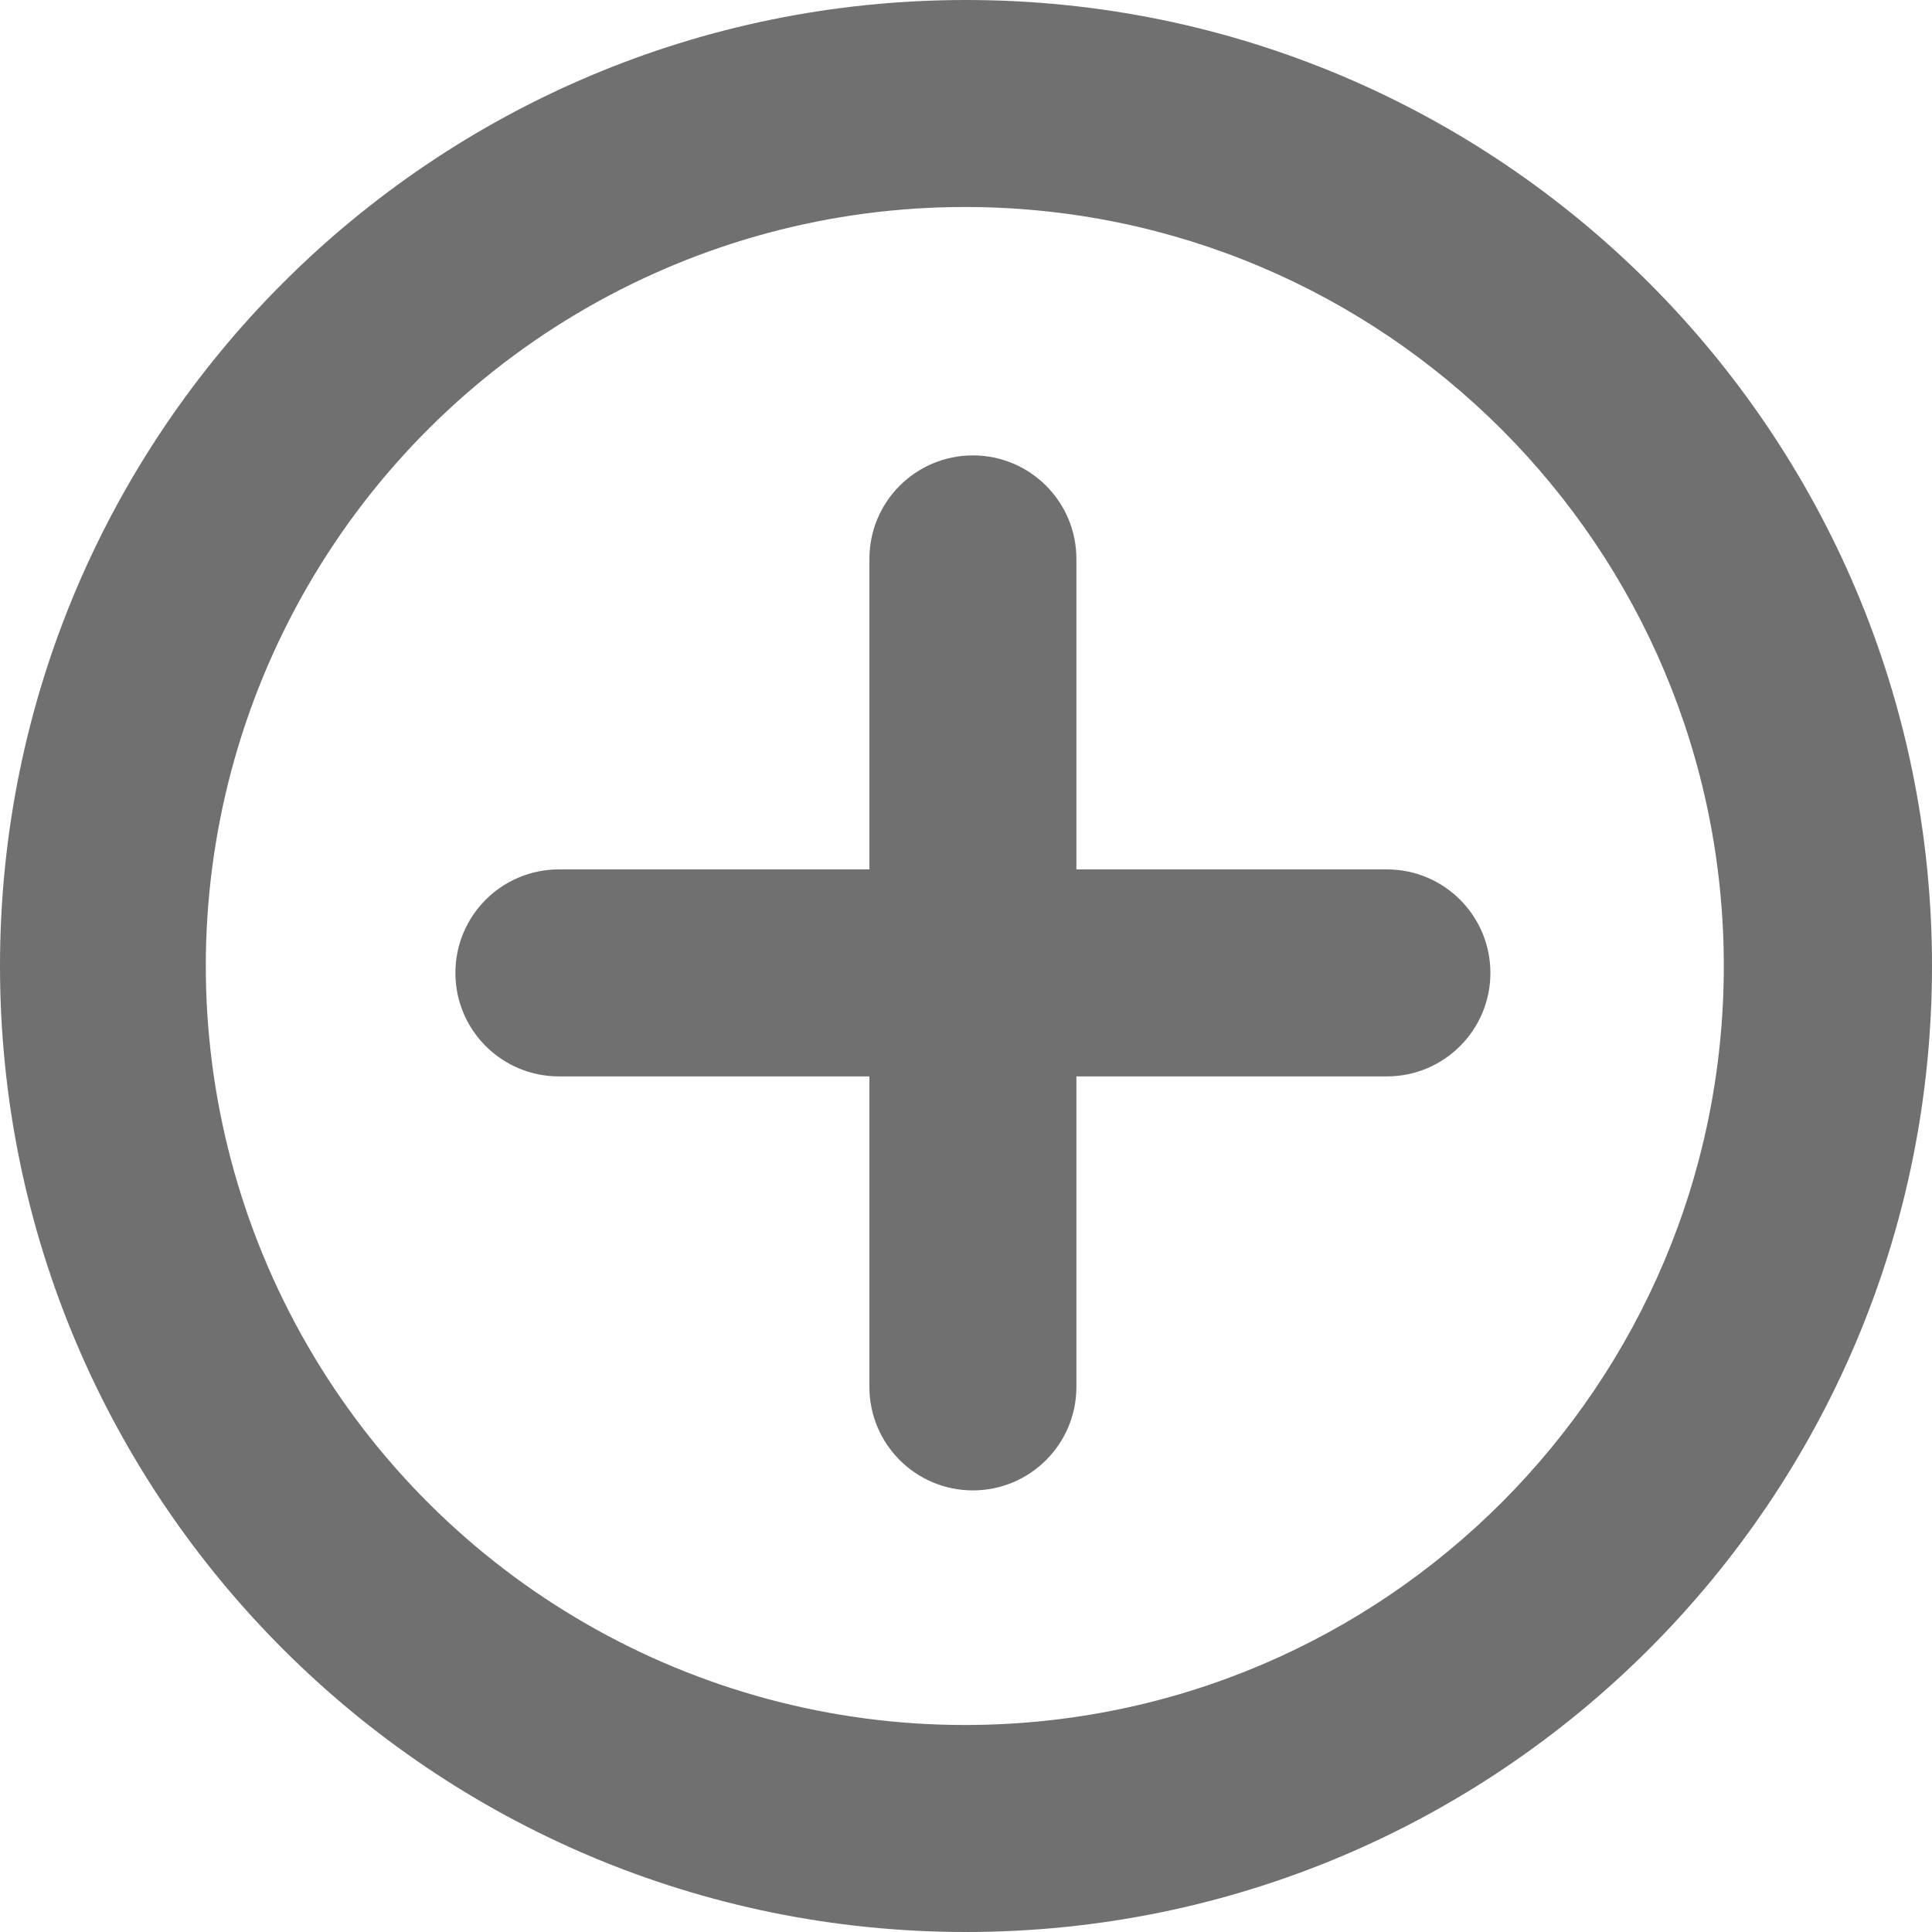
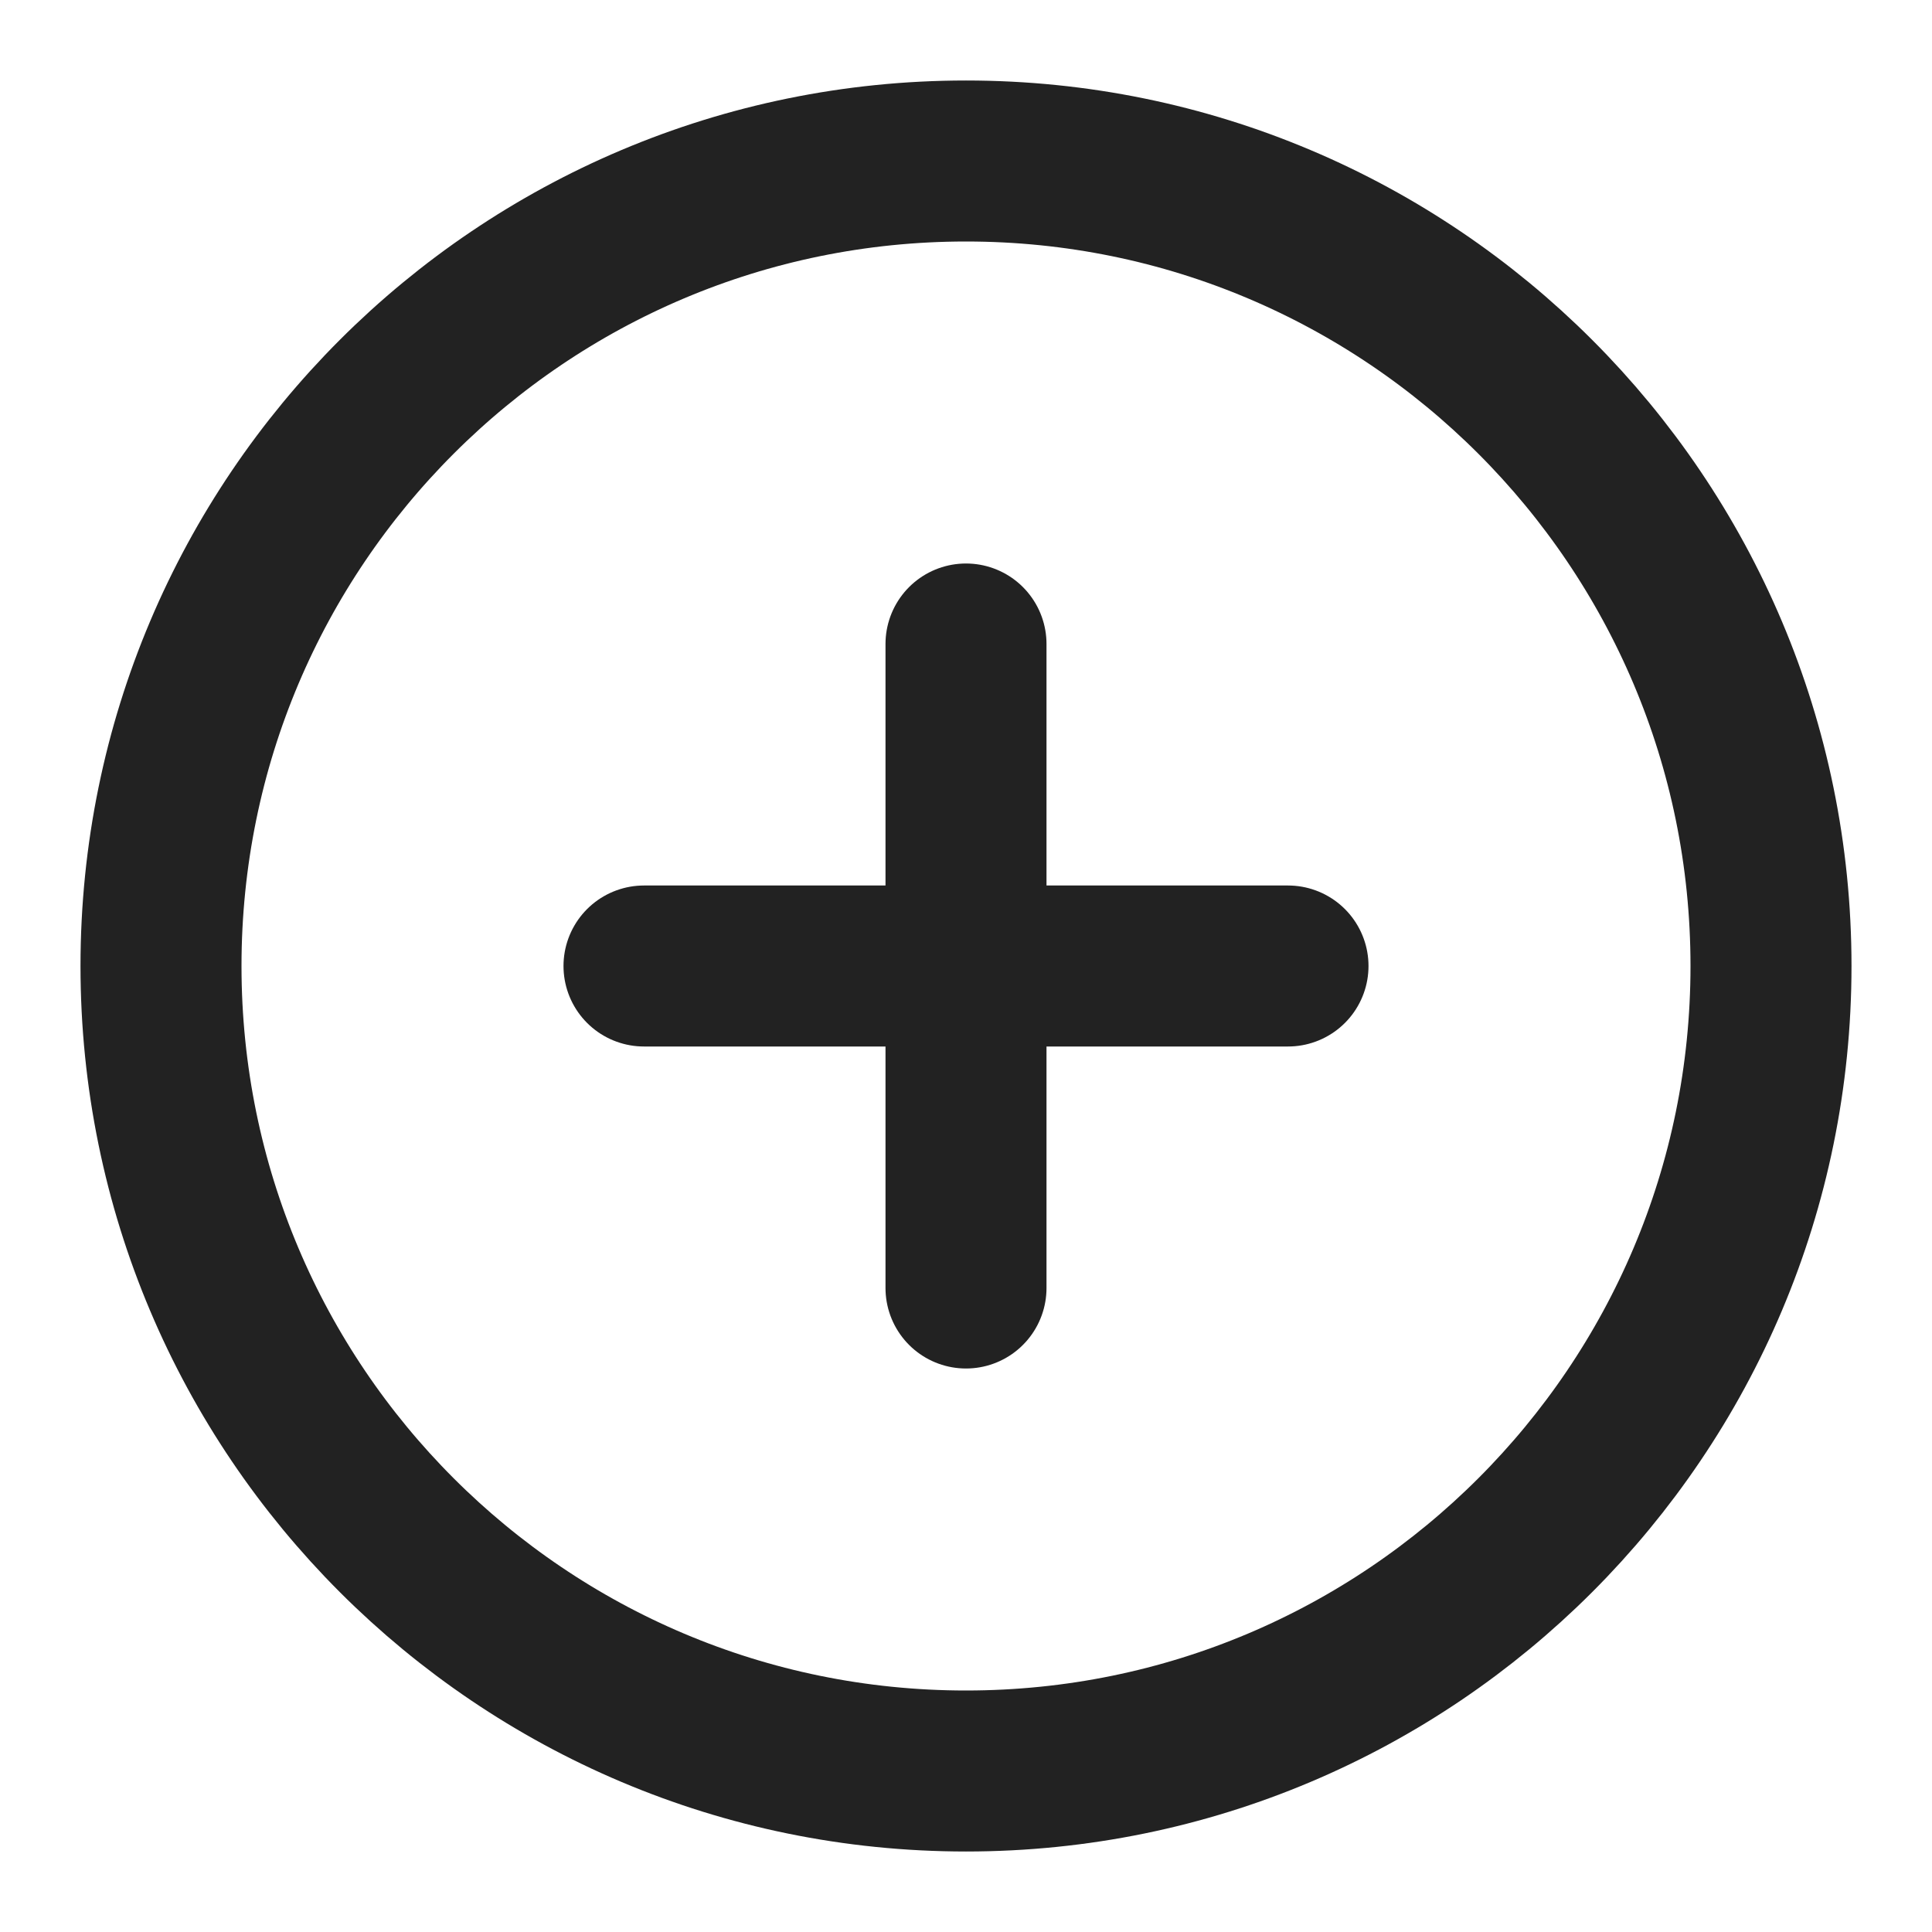
- <svg xmlns="http://www.w3.org/2000/svg" t="1686746793882" class="icon" viewBox="0 0 1024 1024" version="1.1" p-id="1244" width="256" height="256">
-   <path d="M512 0a512 512 0 1 1 0 1024A512 512 0 0 1 512 0z m0 109.714a402.286 402.286 0 1 0 0 804.571 402.286 402.286 0 0 0 0-804.571z m3.657 131.657a54.857 54.857 0 0 1 54.857 54.857V460.8h164.571a54.857 54.857 0 1 1 0 109.714H570.514v164.571a54.857 54.857 0 1 1-109.714 0V570.514H296.229a54.857 54.857 0 0 1 0-109.714H460.8V296.229a54.857 54.857 0 0 1 54.857-54.857z" p-id="1245" fill="#707070" />
+ <svg xmlns="http://www.w3.org/2000/svg" width="24" height="24" viewBox="0 0 48 48" fill="none">
+   <path d="M24 44C35.046 44 44 35.046 44 24C44 12.954 35.046 4 24 4C12.954 4 4 12.954 4 24C4 35.046 12.954 44 24 44Z" fill="none" stroke="#222" stroke-width="4" stroke-linejoin="round" />
+   <path d="M24 16V32" stroke="#222" stroke-width="4" stroke-linecap="round" stroke-linejoin="round" />
+   <path d="M16 24L32 24" stroke="#222" stroke-width="4" stroke-linecap="round" stroke-linejoin="round" />
</svg>
